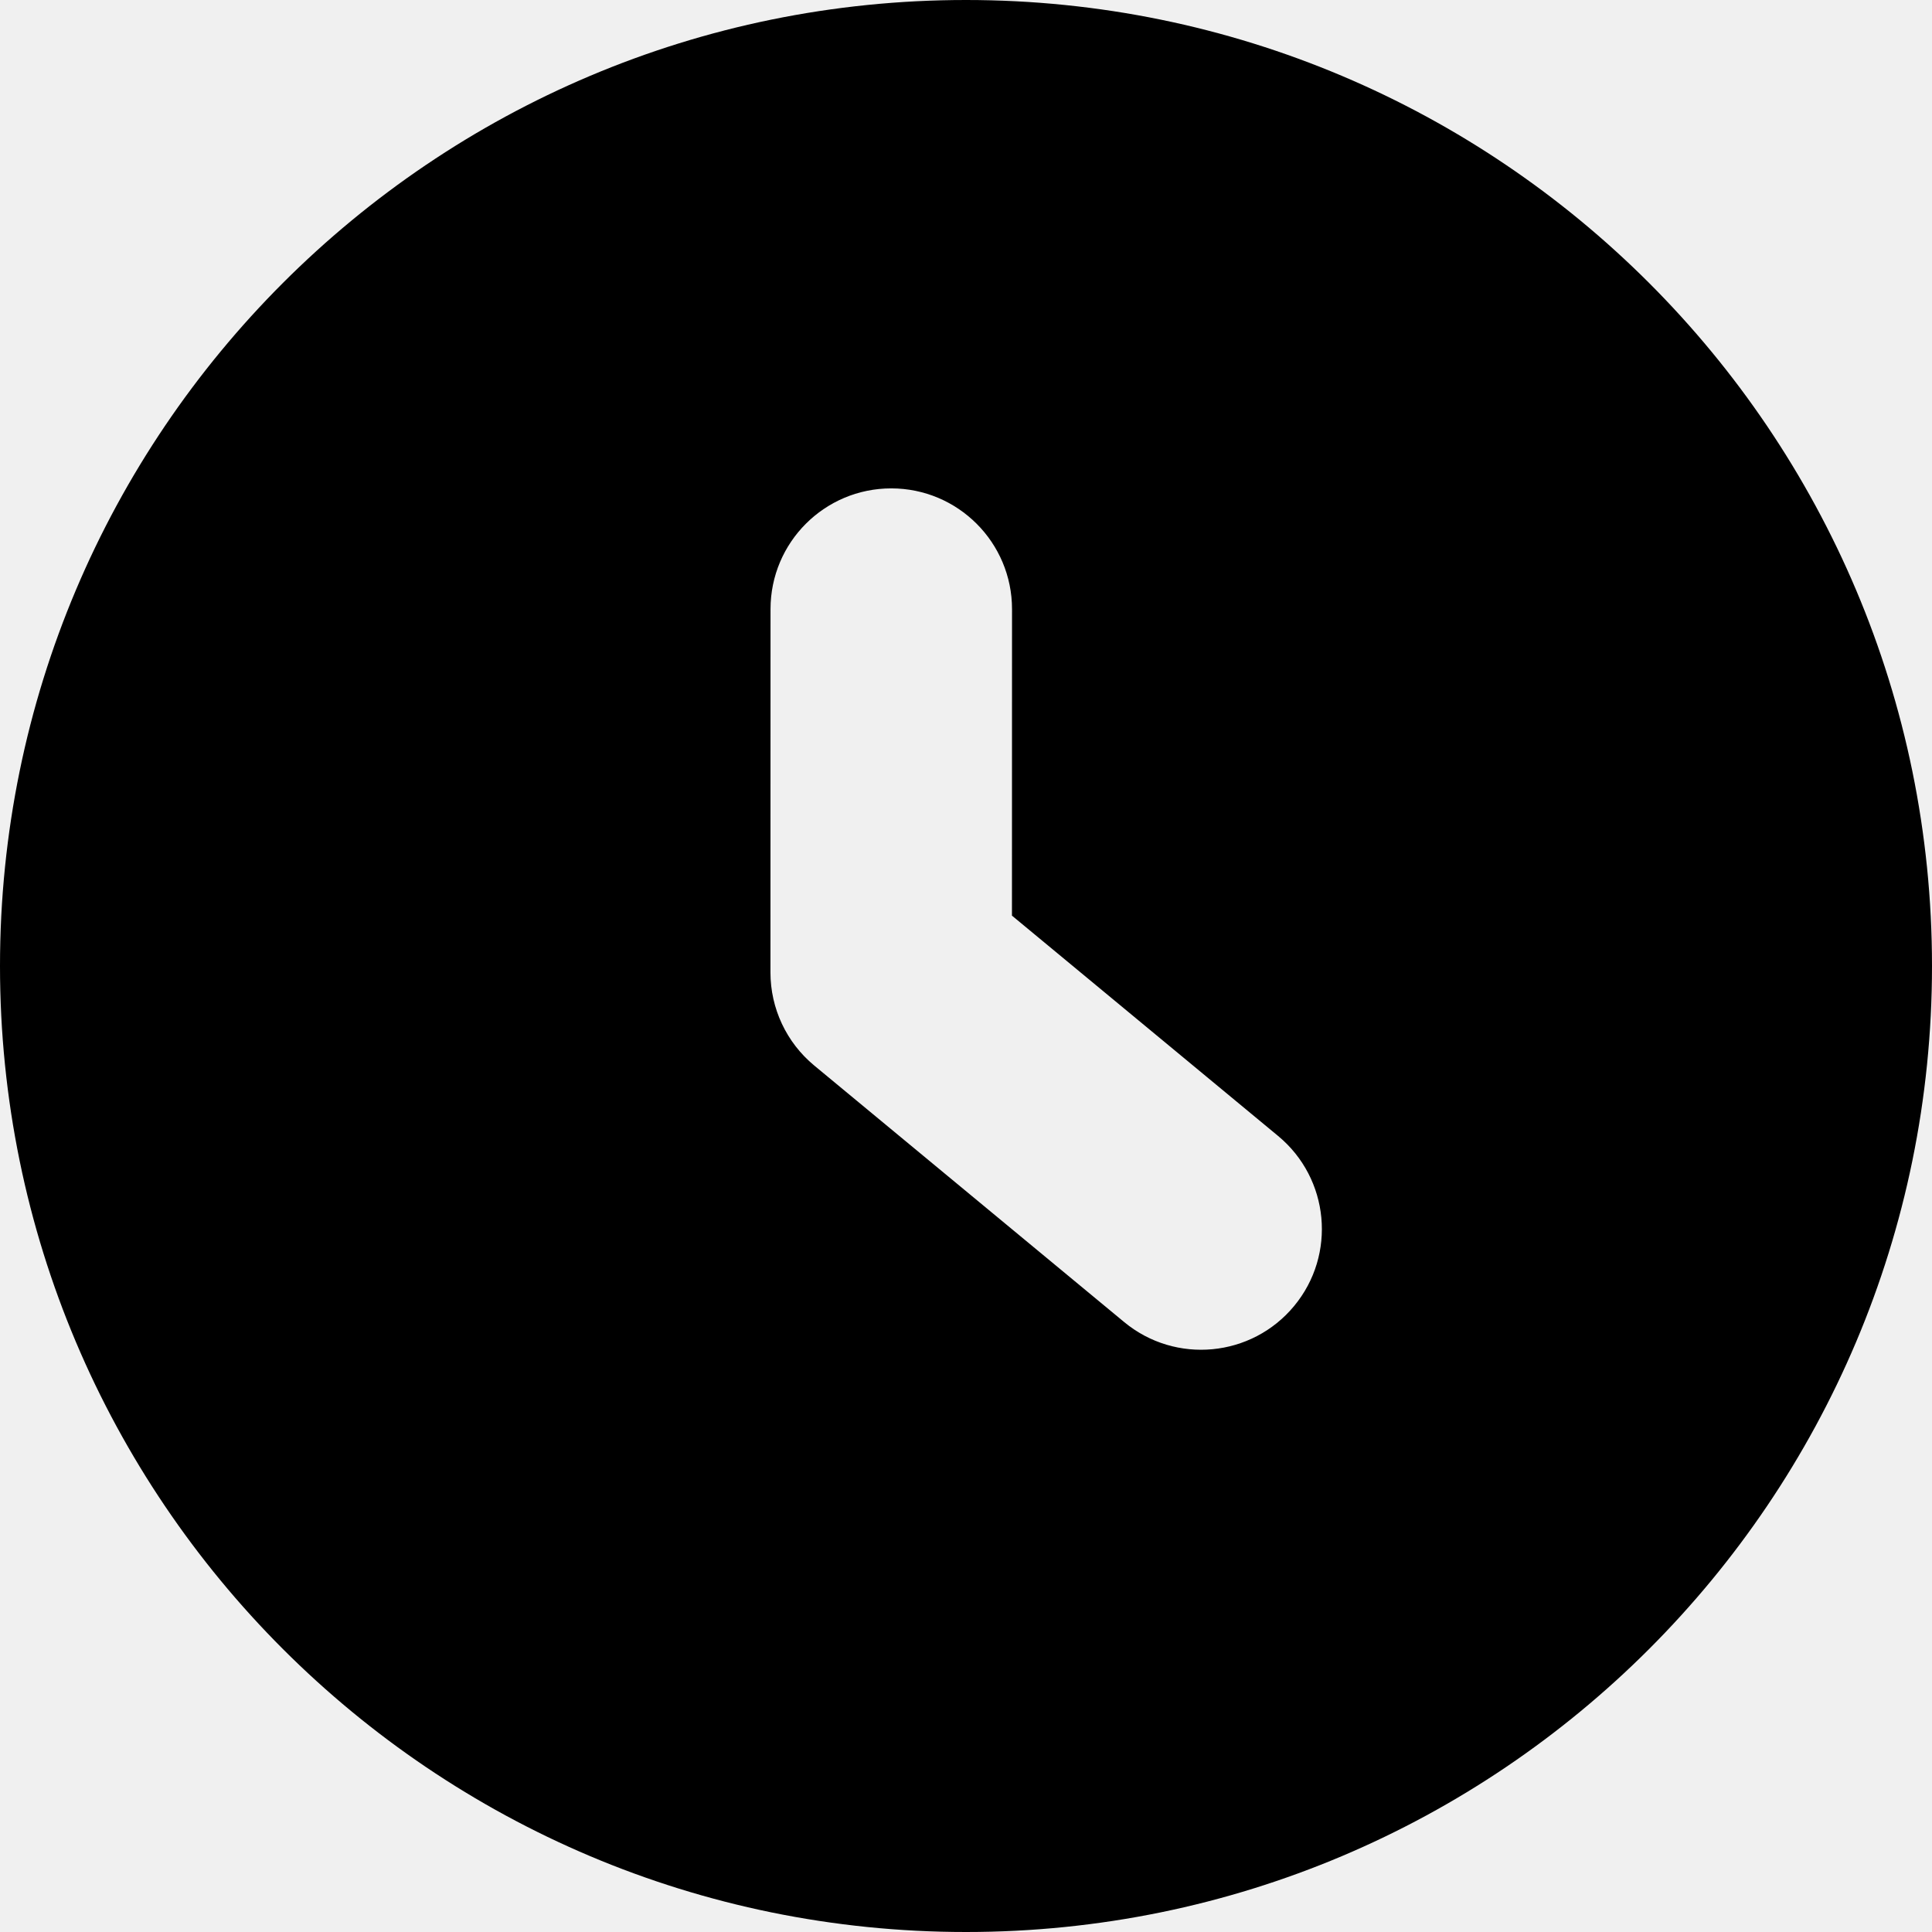
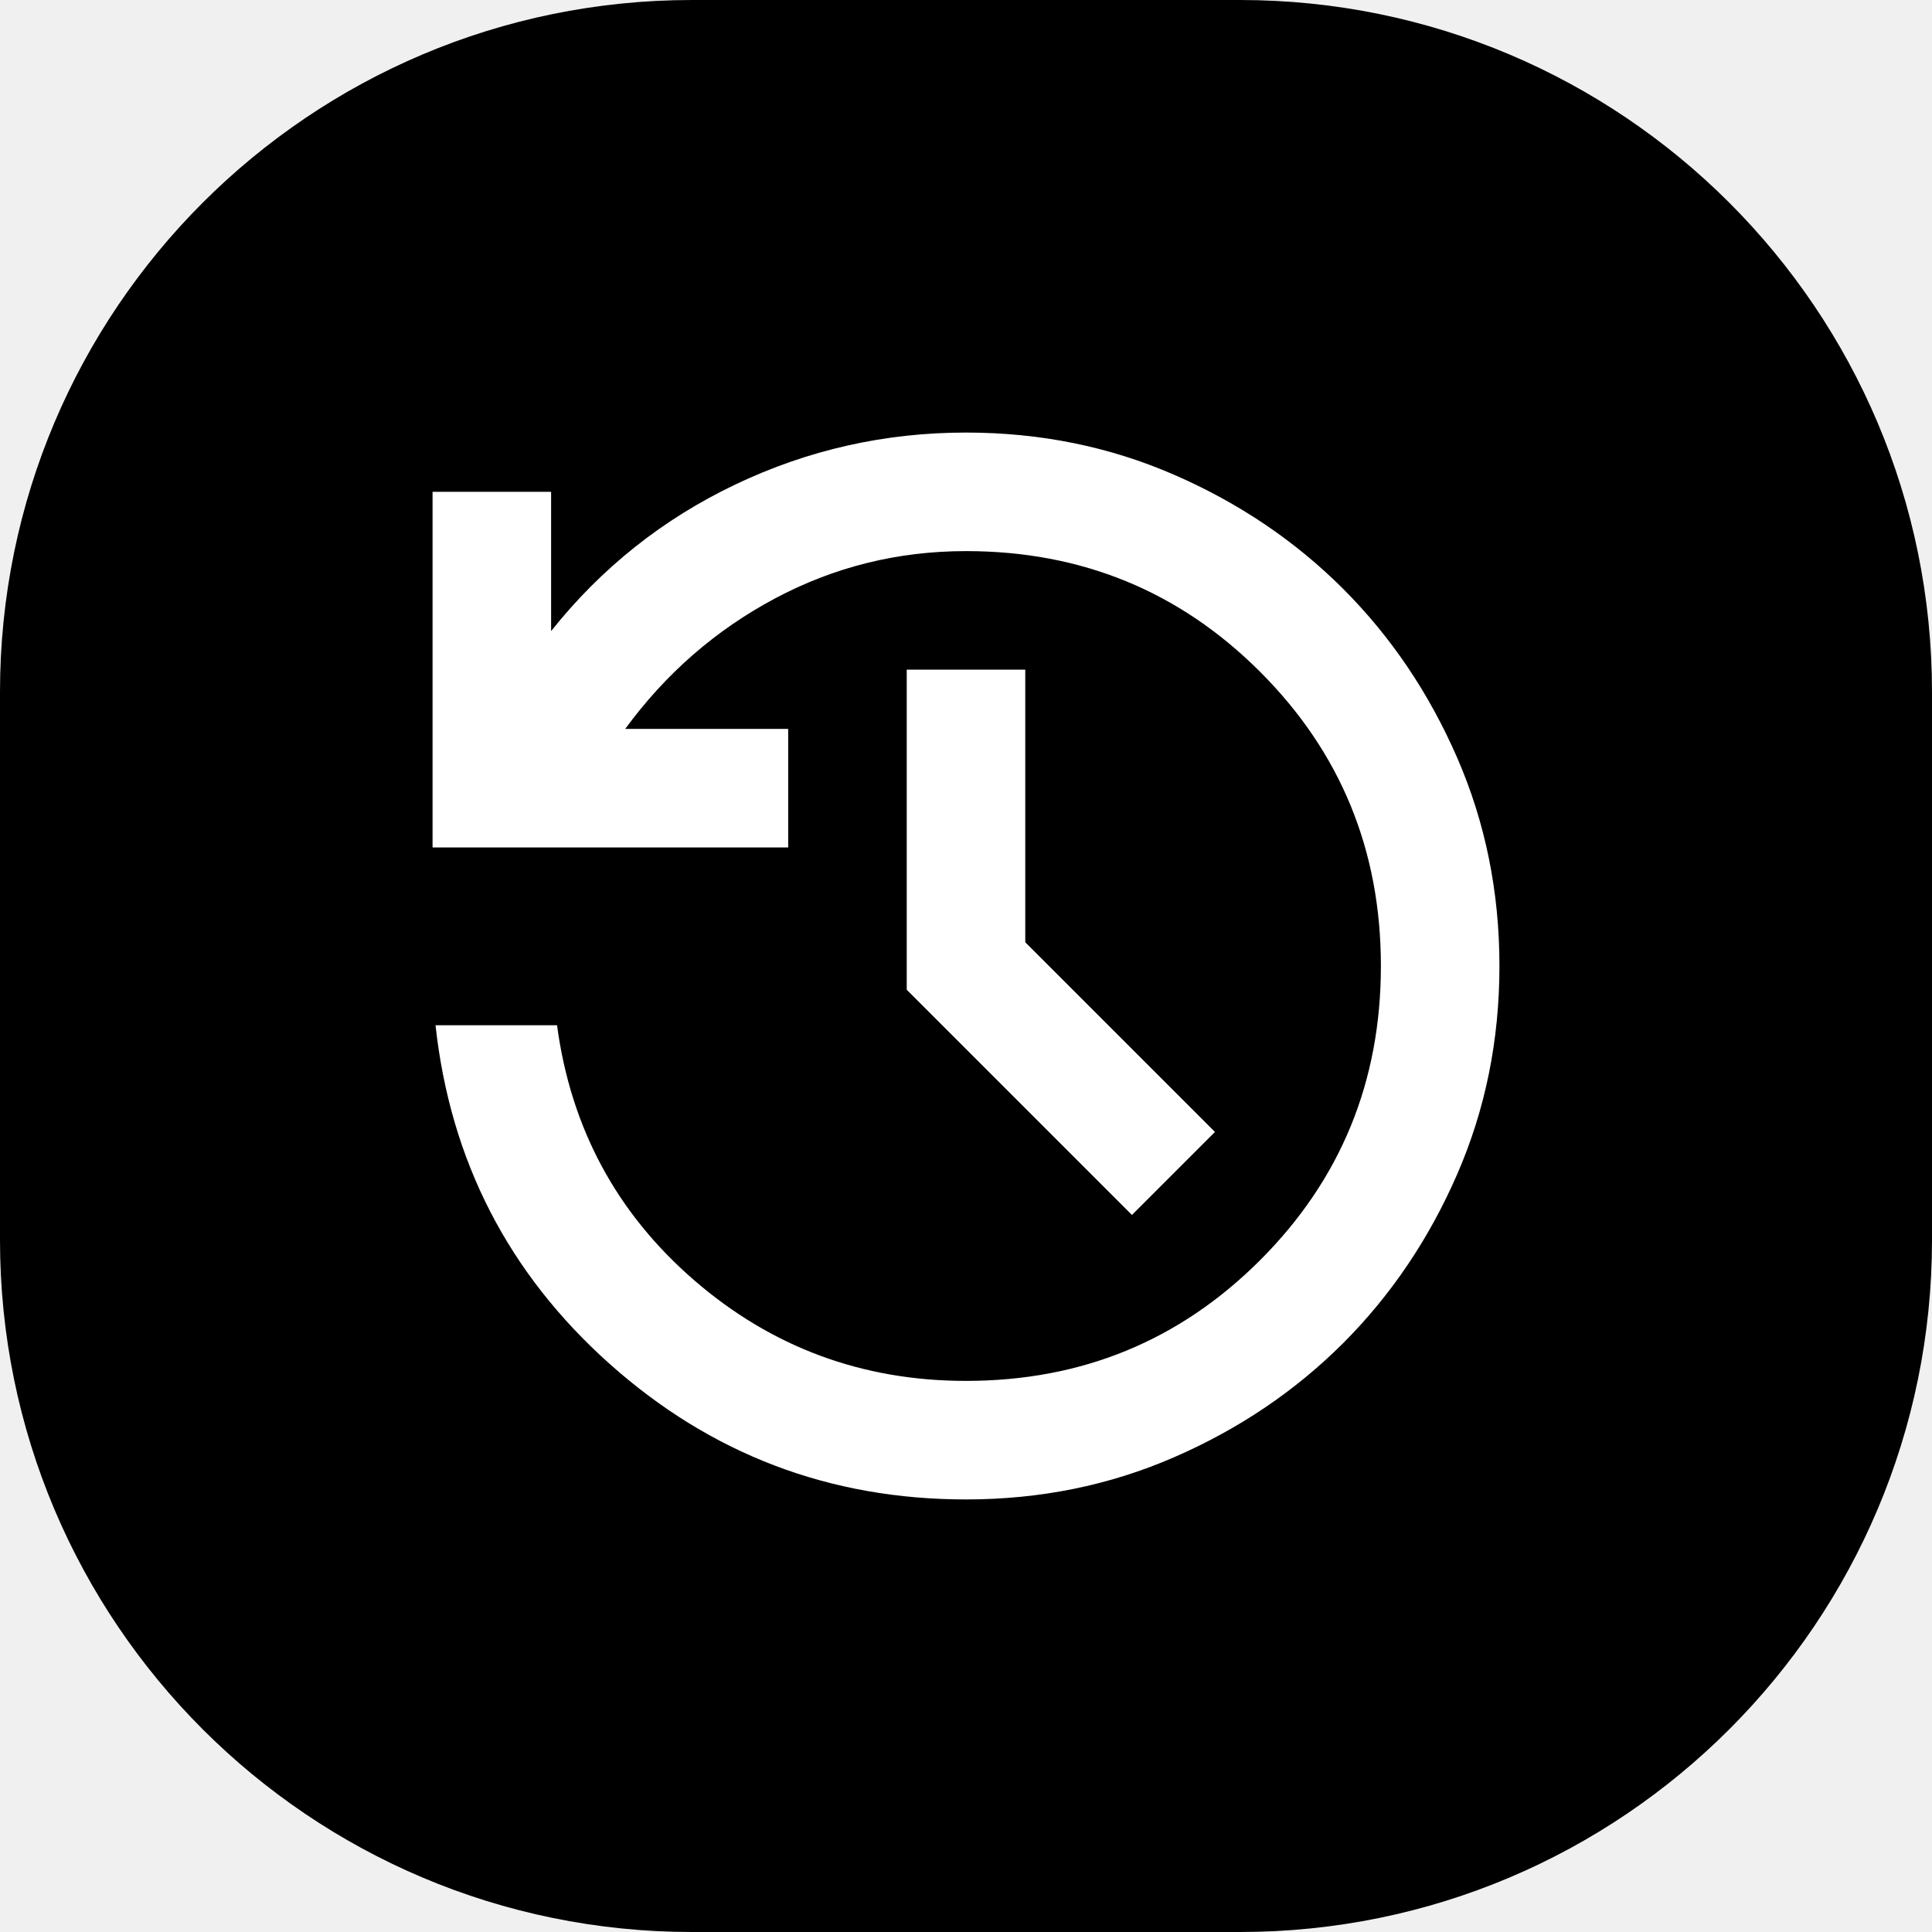
<svg xmlns="http://www.w3.org/2000/svg" viewBox="0 0 28 28" fill="none">
-   <path fill-rule="evenodd" clip-rule="evenodd" d="M14 28C21.732 28 28 21.732 28 14C28 6.268 21.732 0 14 0C6.268 0 0 6.268 0 14C0 21.732 6.268 28 14 28ZM14.667 8.828C14.667 7.862 13.883 7.078 12.917 7.078C11.95 7.078 11.167 7.861 11.167 8.828L11.166 14.093C11.166 14.615 11.398 15.109 11.8 15.442L16.292 19.16C17.036 19.776 18.14 19.672 18.756 18.927C19.372 18.183 19.268 17.08 18.523 16.463L14.666 13.27L14.667 8.828Z" fill="currentColor" />
+   <rect width="28" height="28" rx="10.03" fill="currentColor" />
+   <path d="M14 21.731C12.024 21.731 10.303 21.076 8.835 19.766C7.368 18.456 6.526 16.82 6.312 14.859H8.073C8.273 16.348 8.935 17.579 10.059 18.553C11.183 19.526 12.497 20.013 14 20.013C15.675 20.013 17.096 19.43 18.263 18.263C19.43 17.096 20.013 15.675 20.013 14C20.013 12.325 19.43 10.904 18.263 9.737C17.096 8.57 15.675 7.987 14 7.987C13.012 7.987 12.089 8.216 11.23 8.674C10.371 9.132 9.648 9.762 9.061 10.564H11.423V12.282H6.269V7.128H7.987V9.146C8.717 8.23 9.608 7.521 10.661 7.02C11.713 6.519 12.826 6.269 14 6.269C15.074 6.269 16.08 6.473 17.017 6.881C17.955 7.289 18.771 7.84 19.466 8.534C20.16 9.229 20.711 10.045 21.119 10.983C21.527 11.92 21.731 12.926 21.731 14C21.731 15.074 21.527 16.08 21.119 17.017C20.711 17.955 20.16 18.771 19.466 19.466C18.771 20.16 17.955 20.711 17.017 21.119C16.08 21.527 15.074 21.731 14 21.731V21.731M16.405 17.608L13.141 14.344V9.705H14.859V13.656L17.608 16.405L16.405 17.608V17.608" fill="white" />
</svg>
